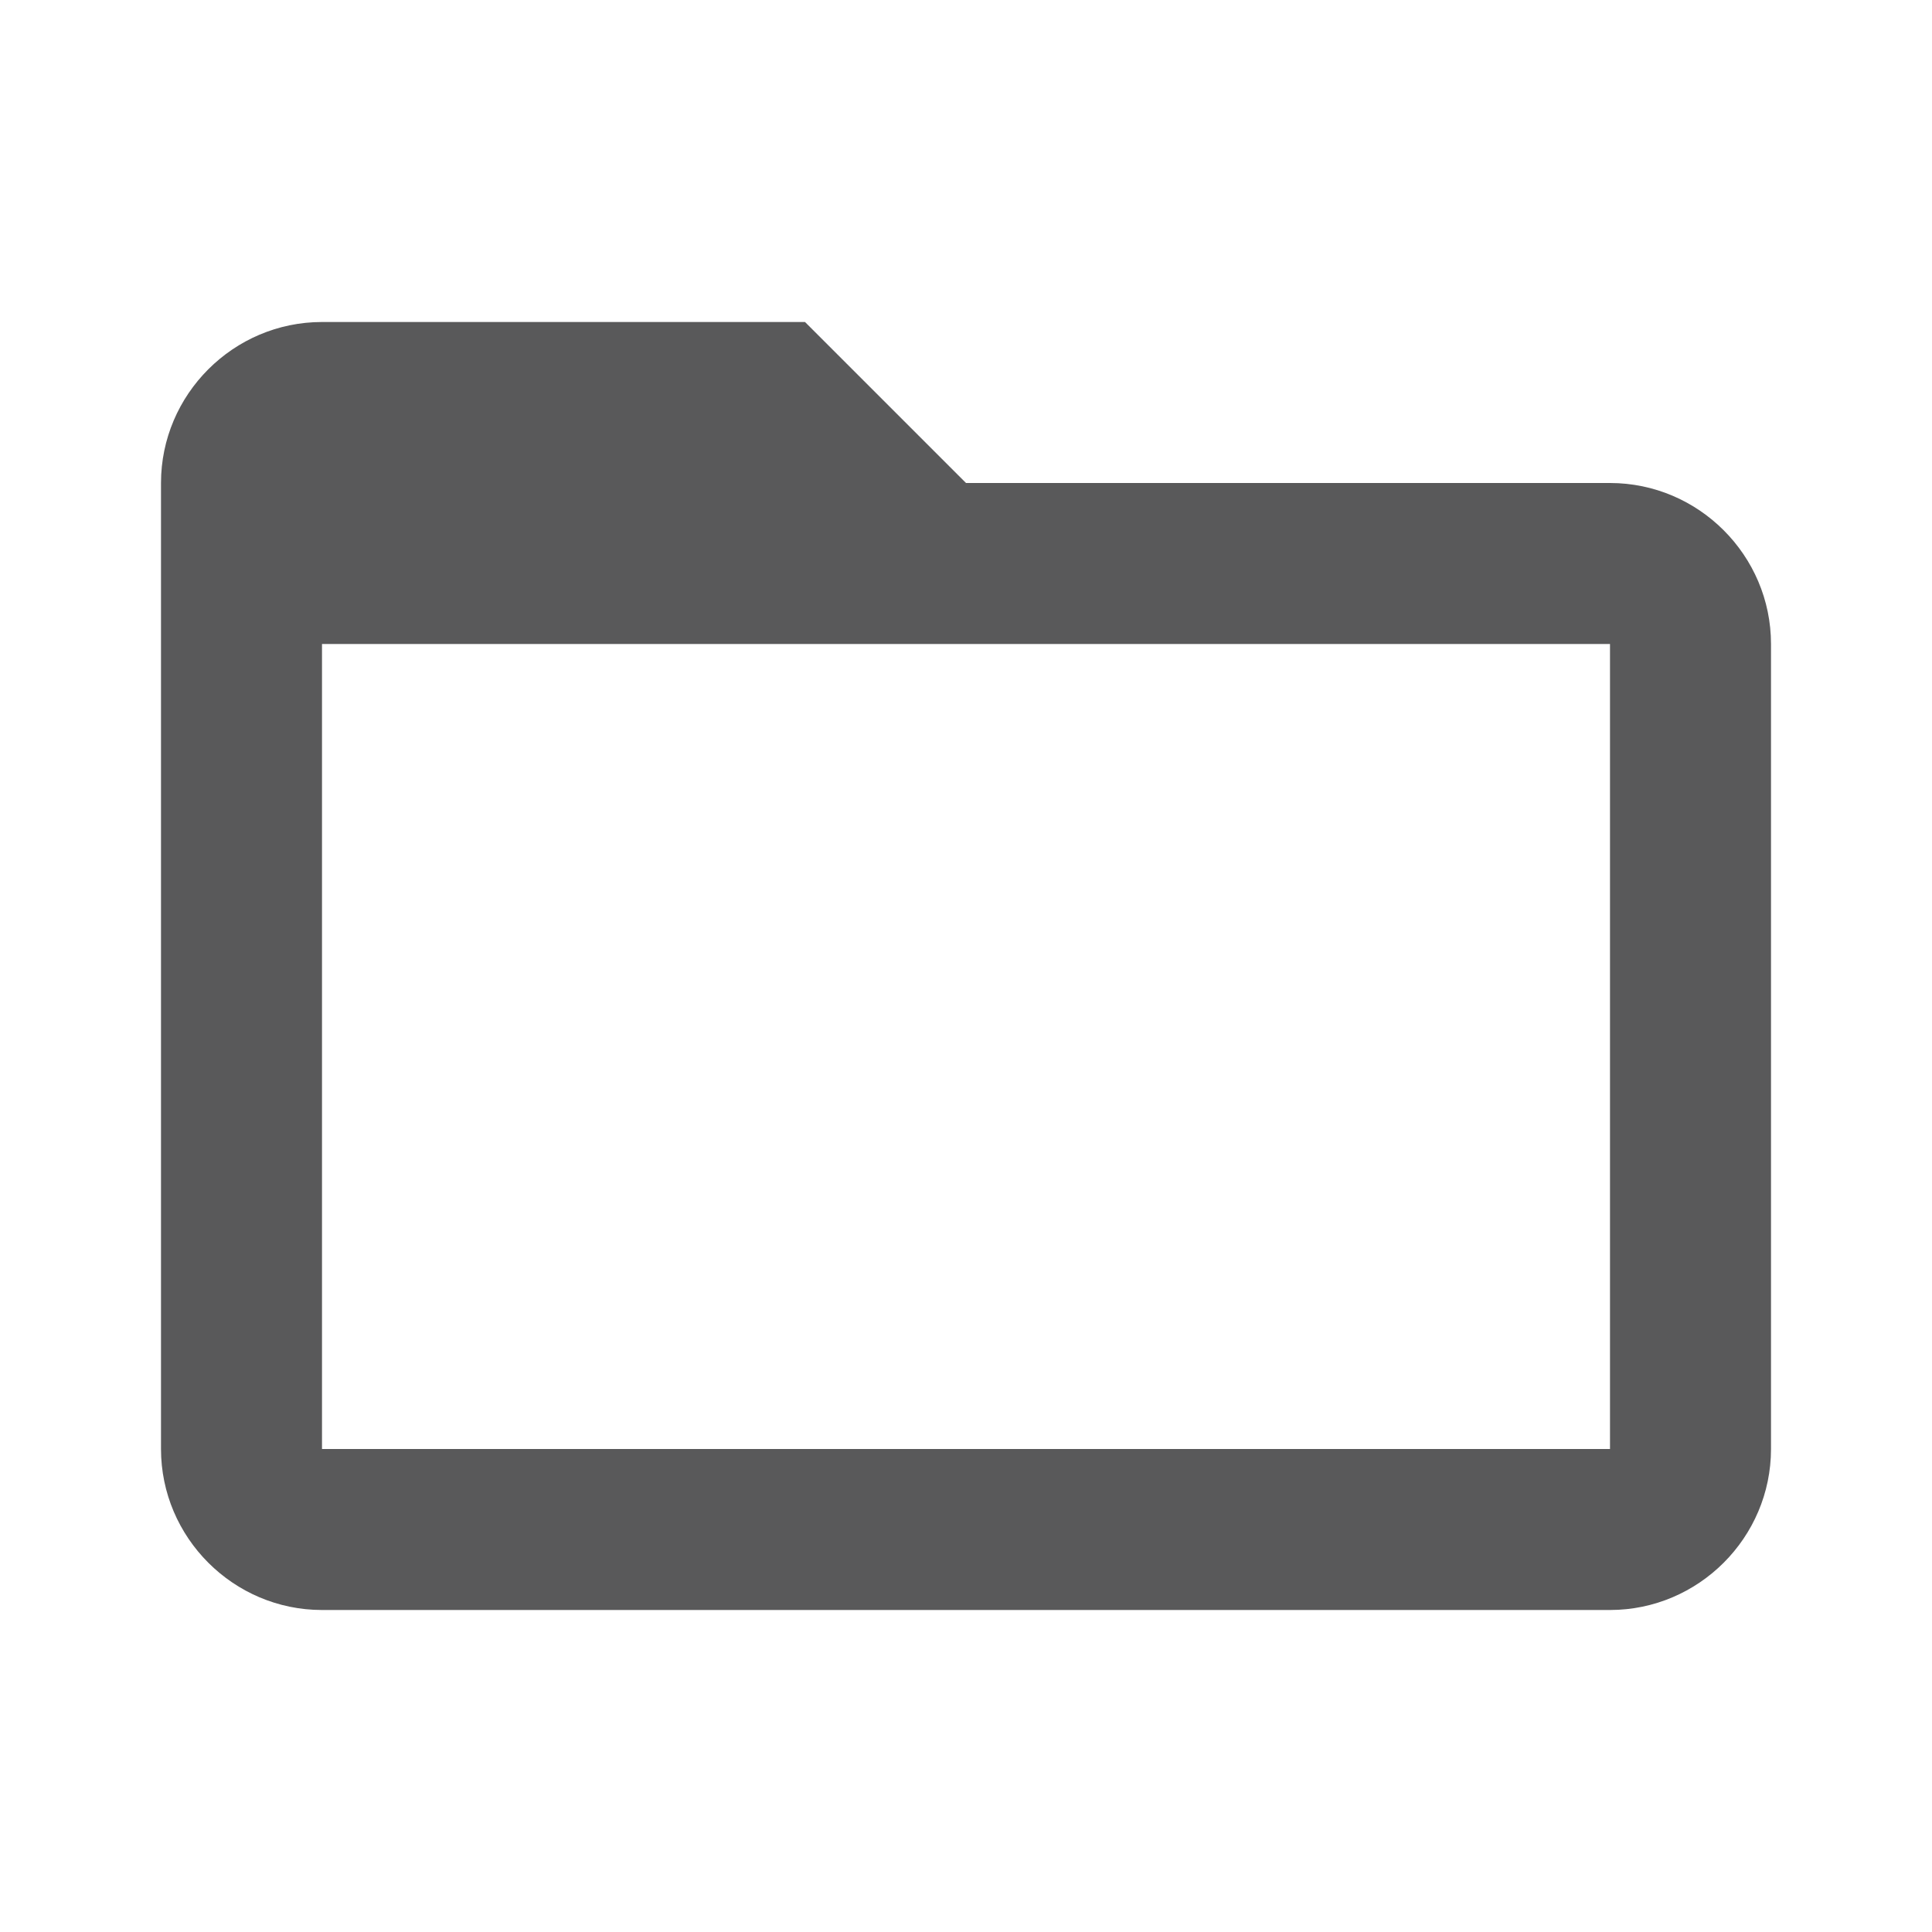
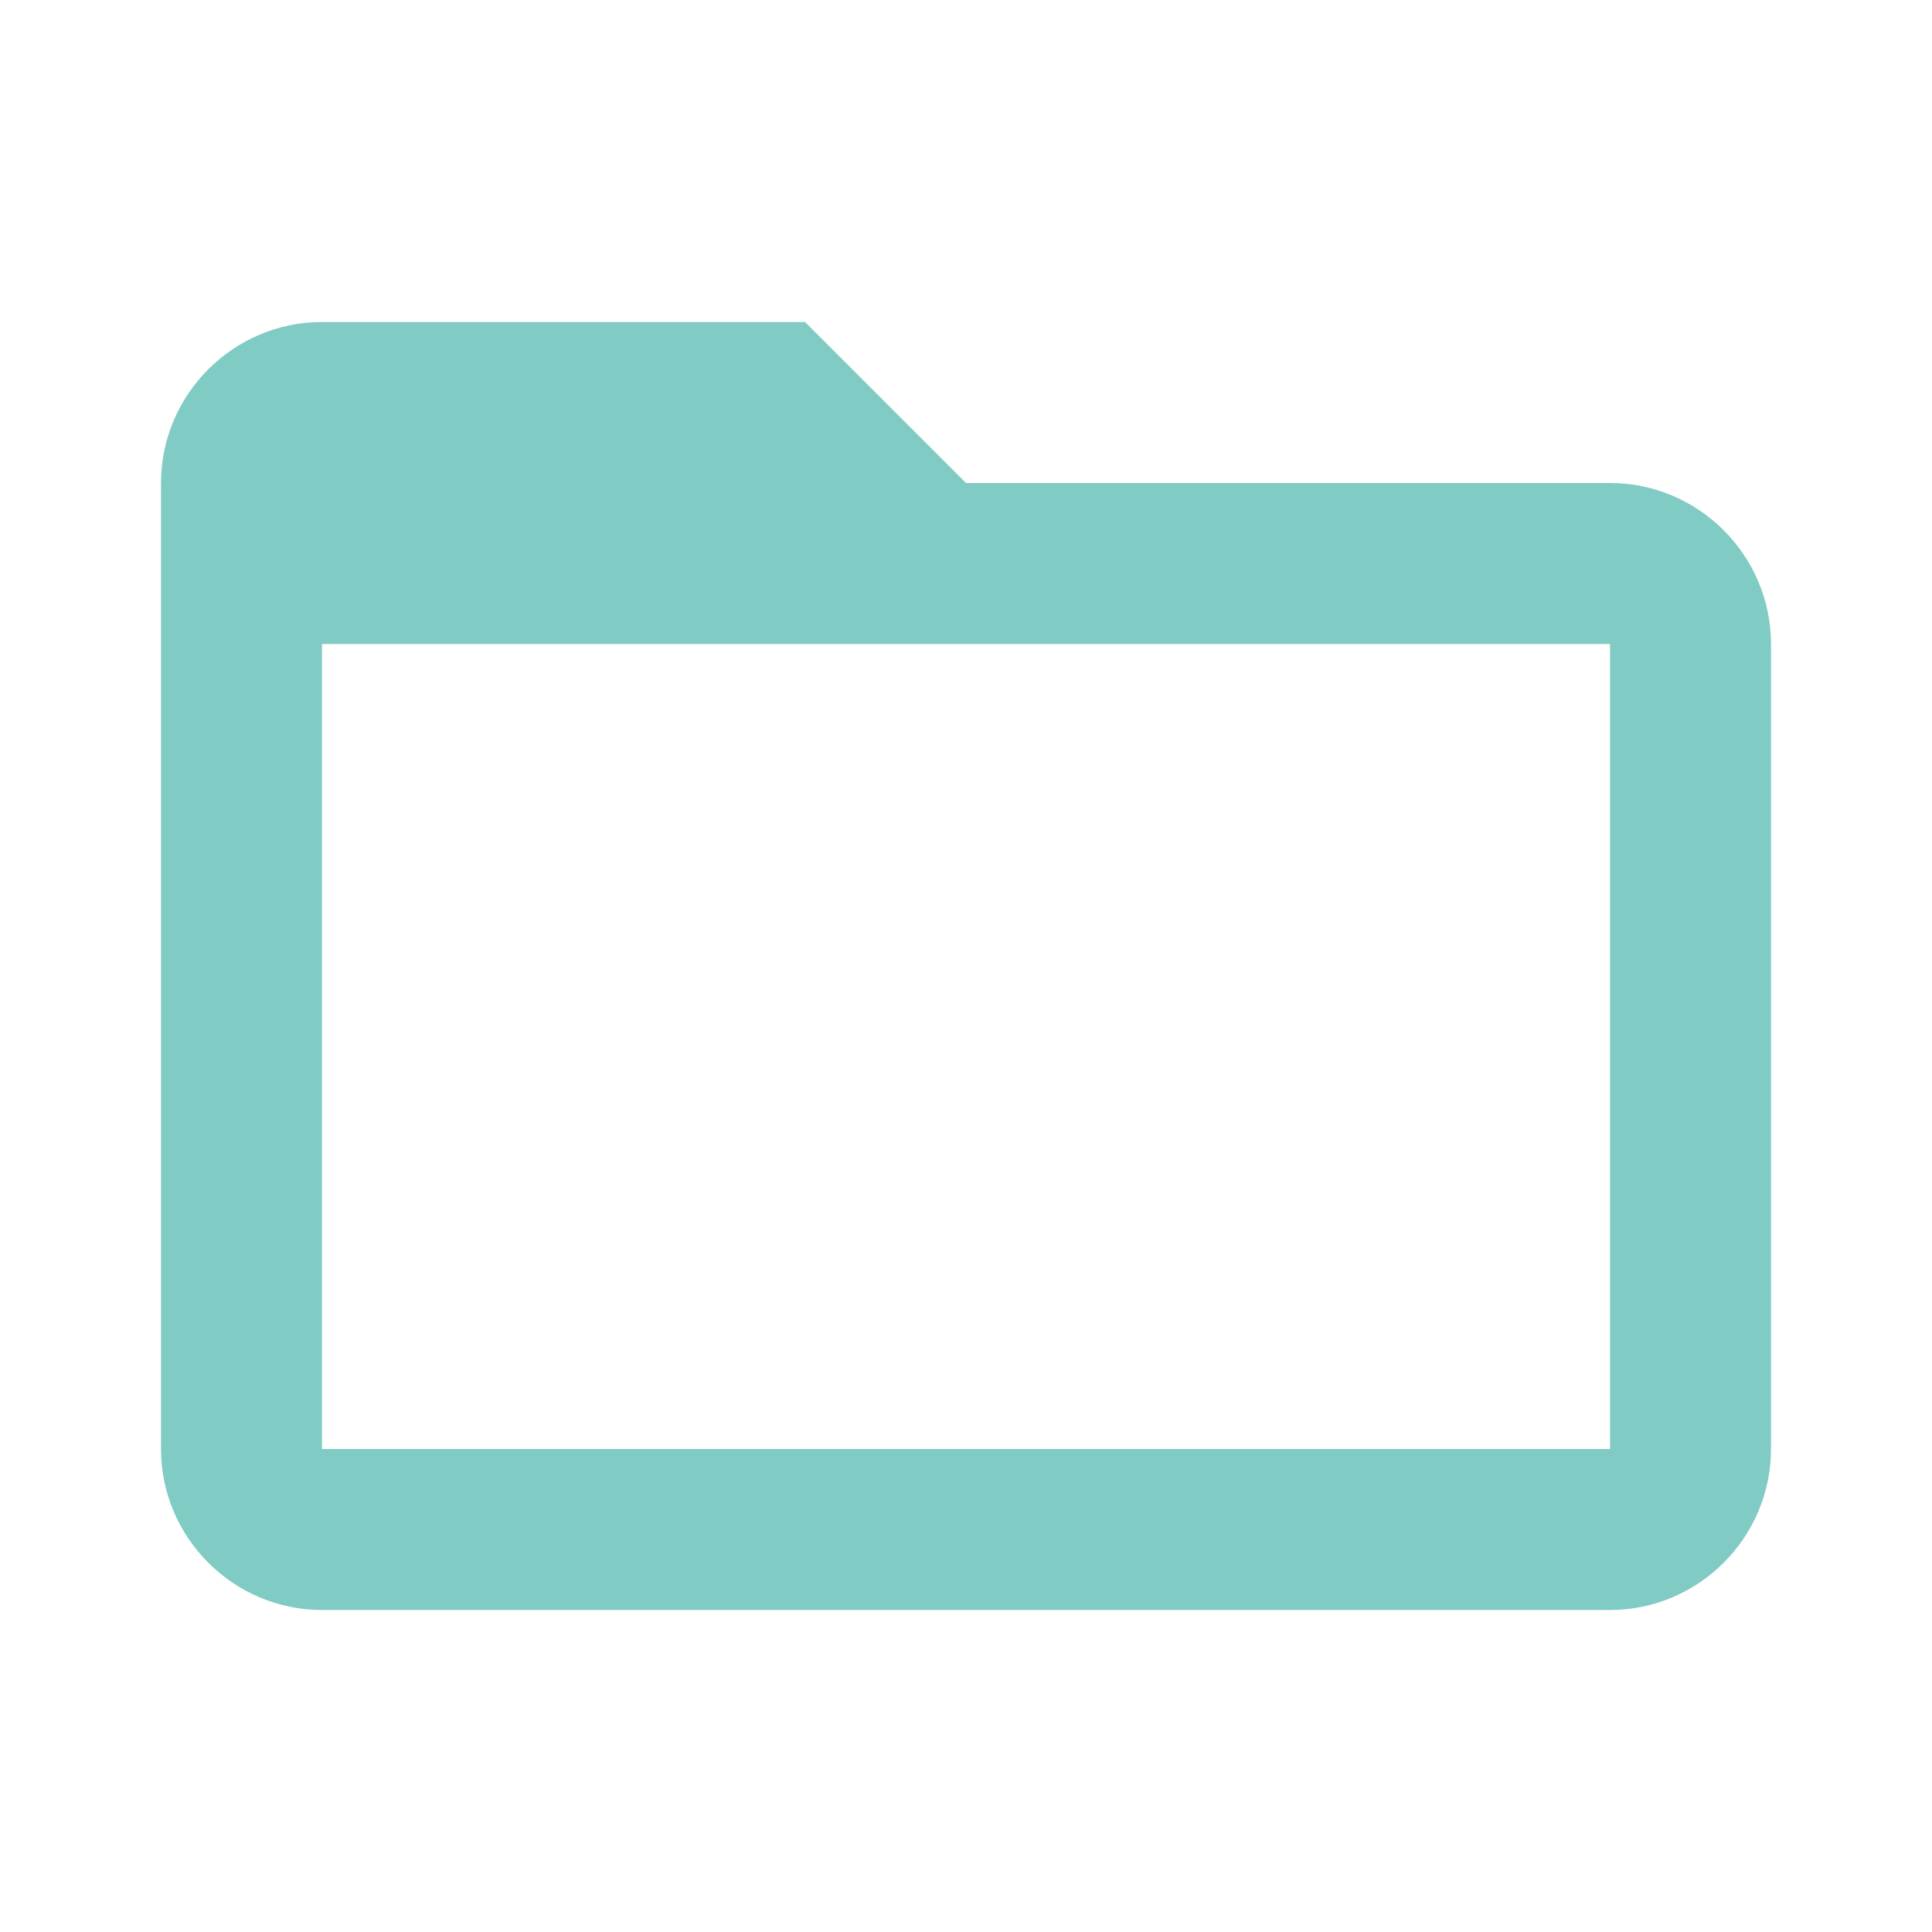
<svg xmlns="http://www.w3.org/2000/svg" version="1.1" id="svg2" x="0px" y="0px" viewBox="0 0 24 24" style="enable-background:new 0 0 24 24;" xml:space="preserve">
  <style type="text/css">
- 	.st0{fill:#59595A;}
+ 	.st0{fill:#80CBC4;}
</style>
  <path id="path4" class="st0" d="M20,18H4V8h16 M20,6h-8l-2-2H4C2.9,4,2,4.9,2,6v12c0,1.1,0.9,2,2,2h16c1.1,0,2-0.9,2-2V8  C22,6.9,21.1,6,20,6z" />
</svg>
